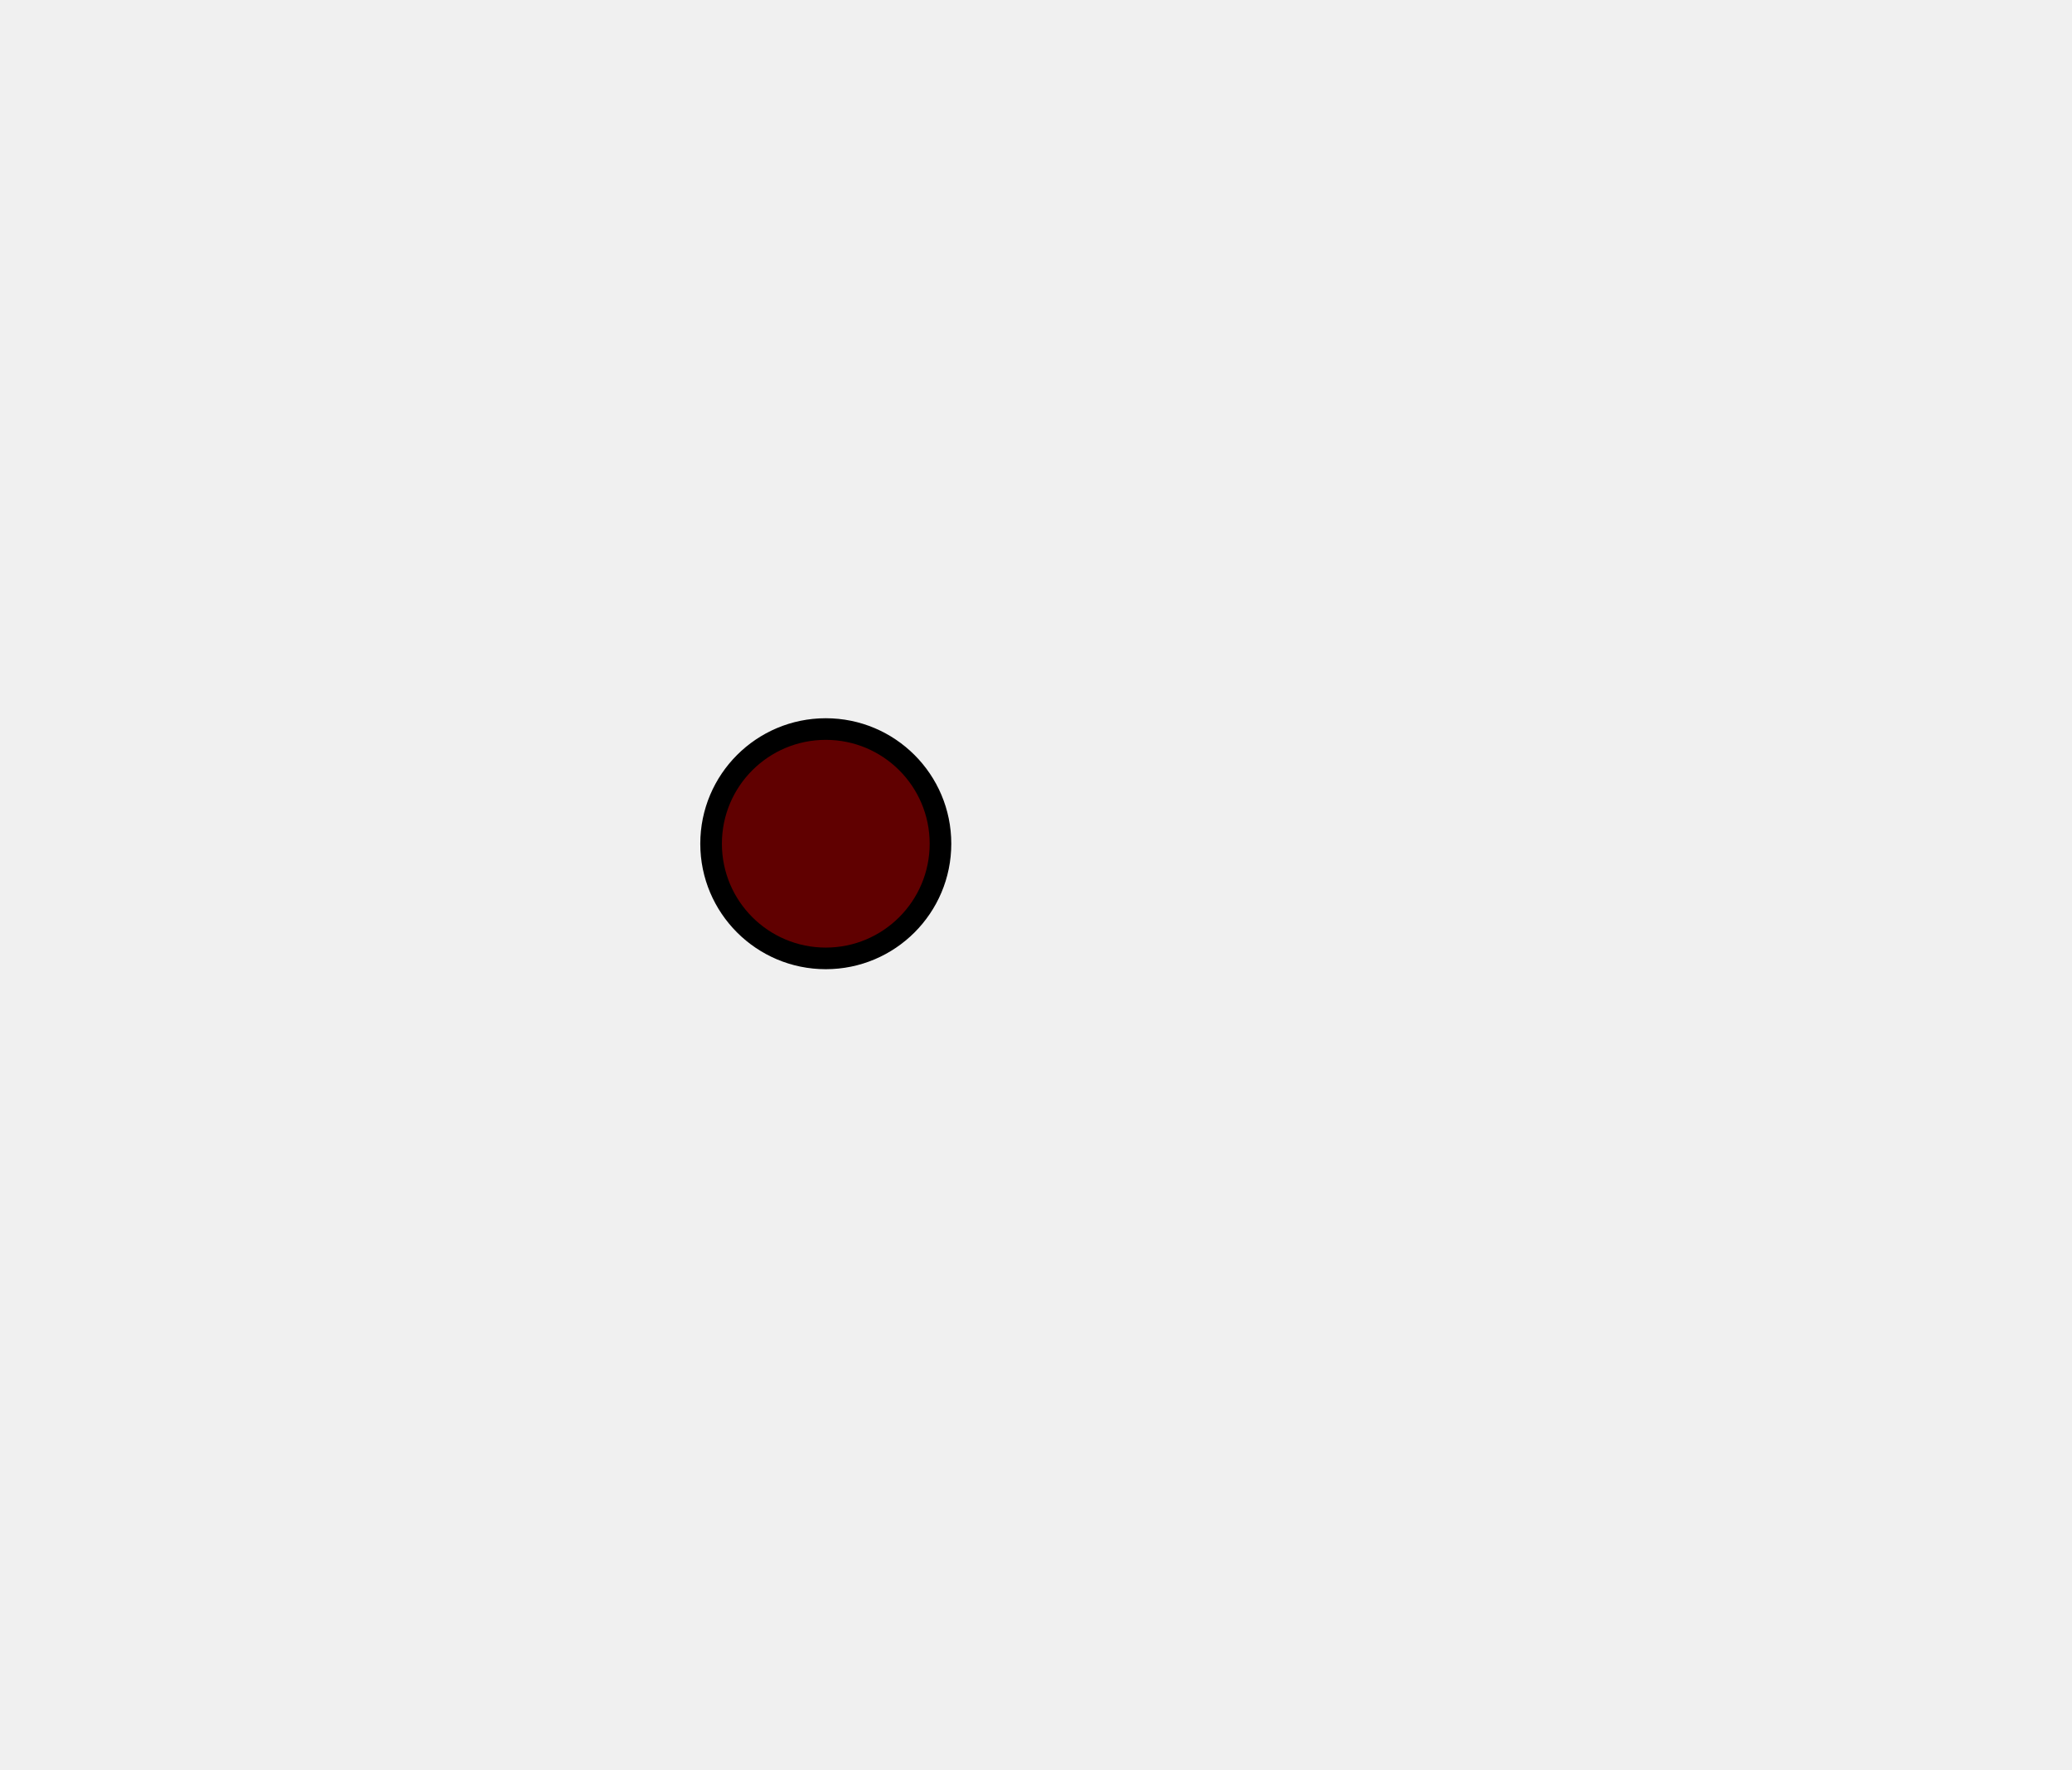
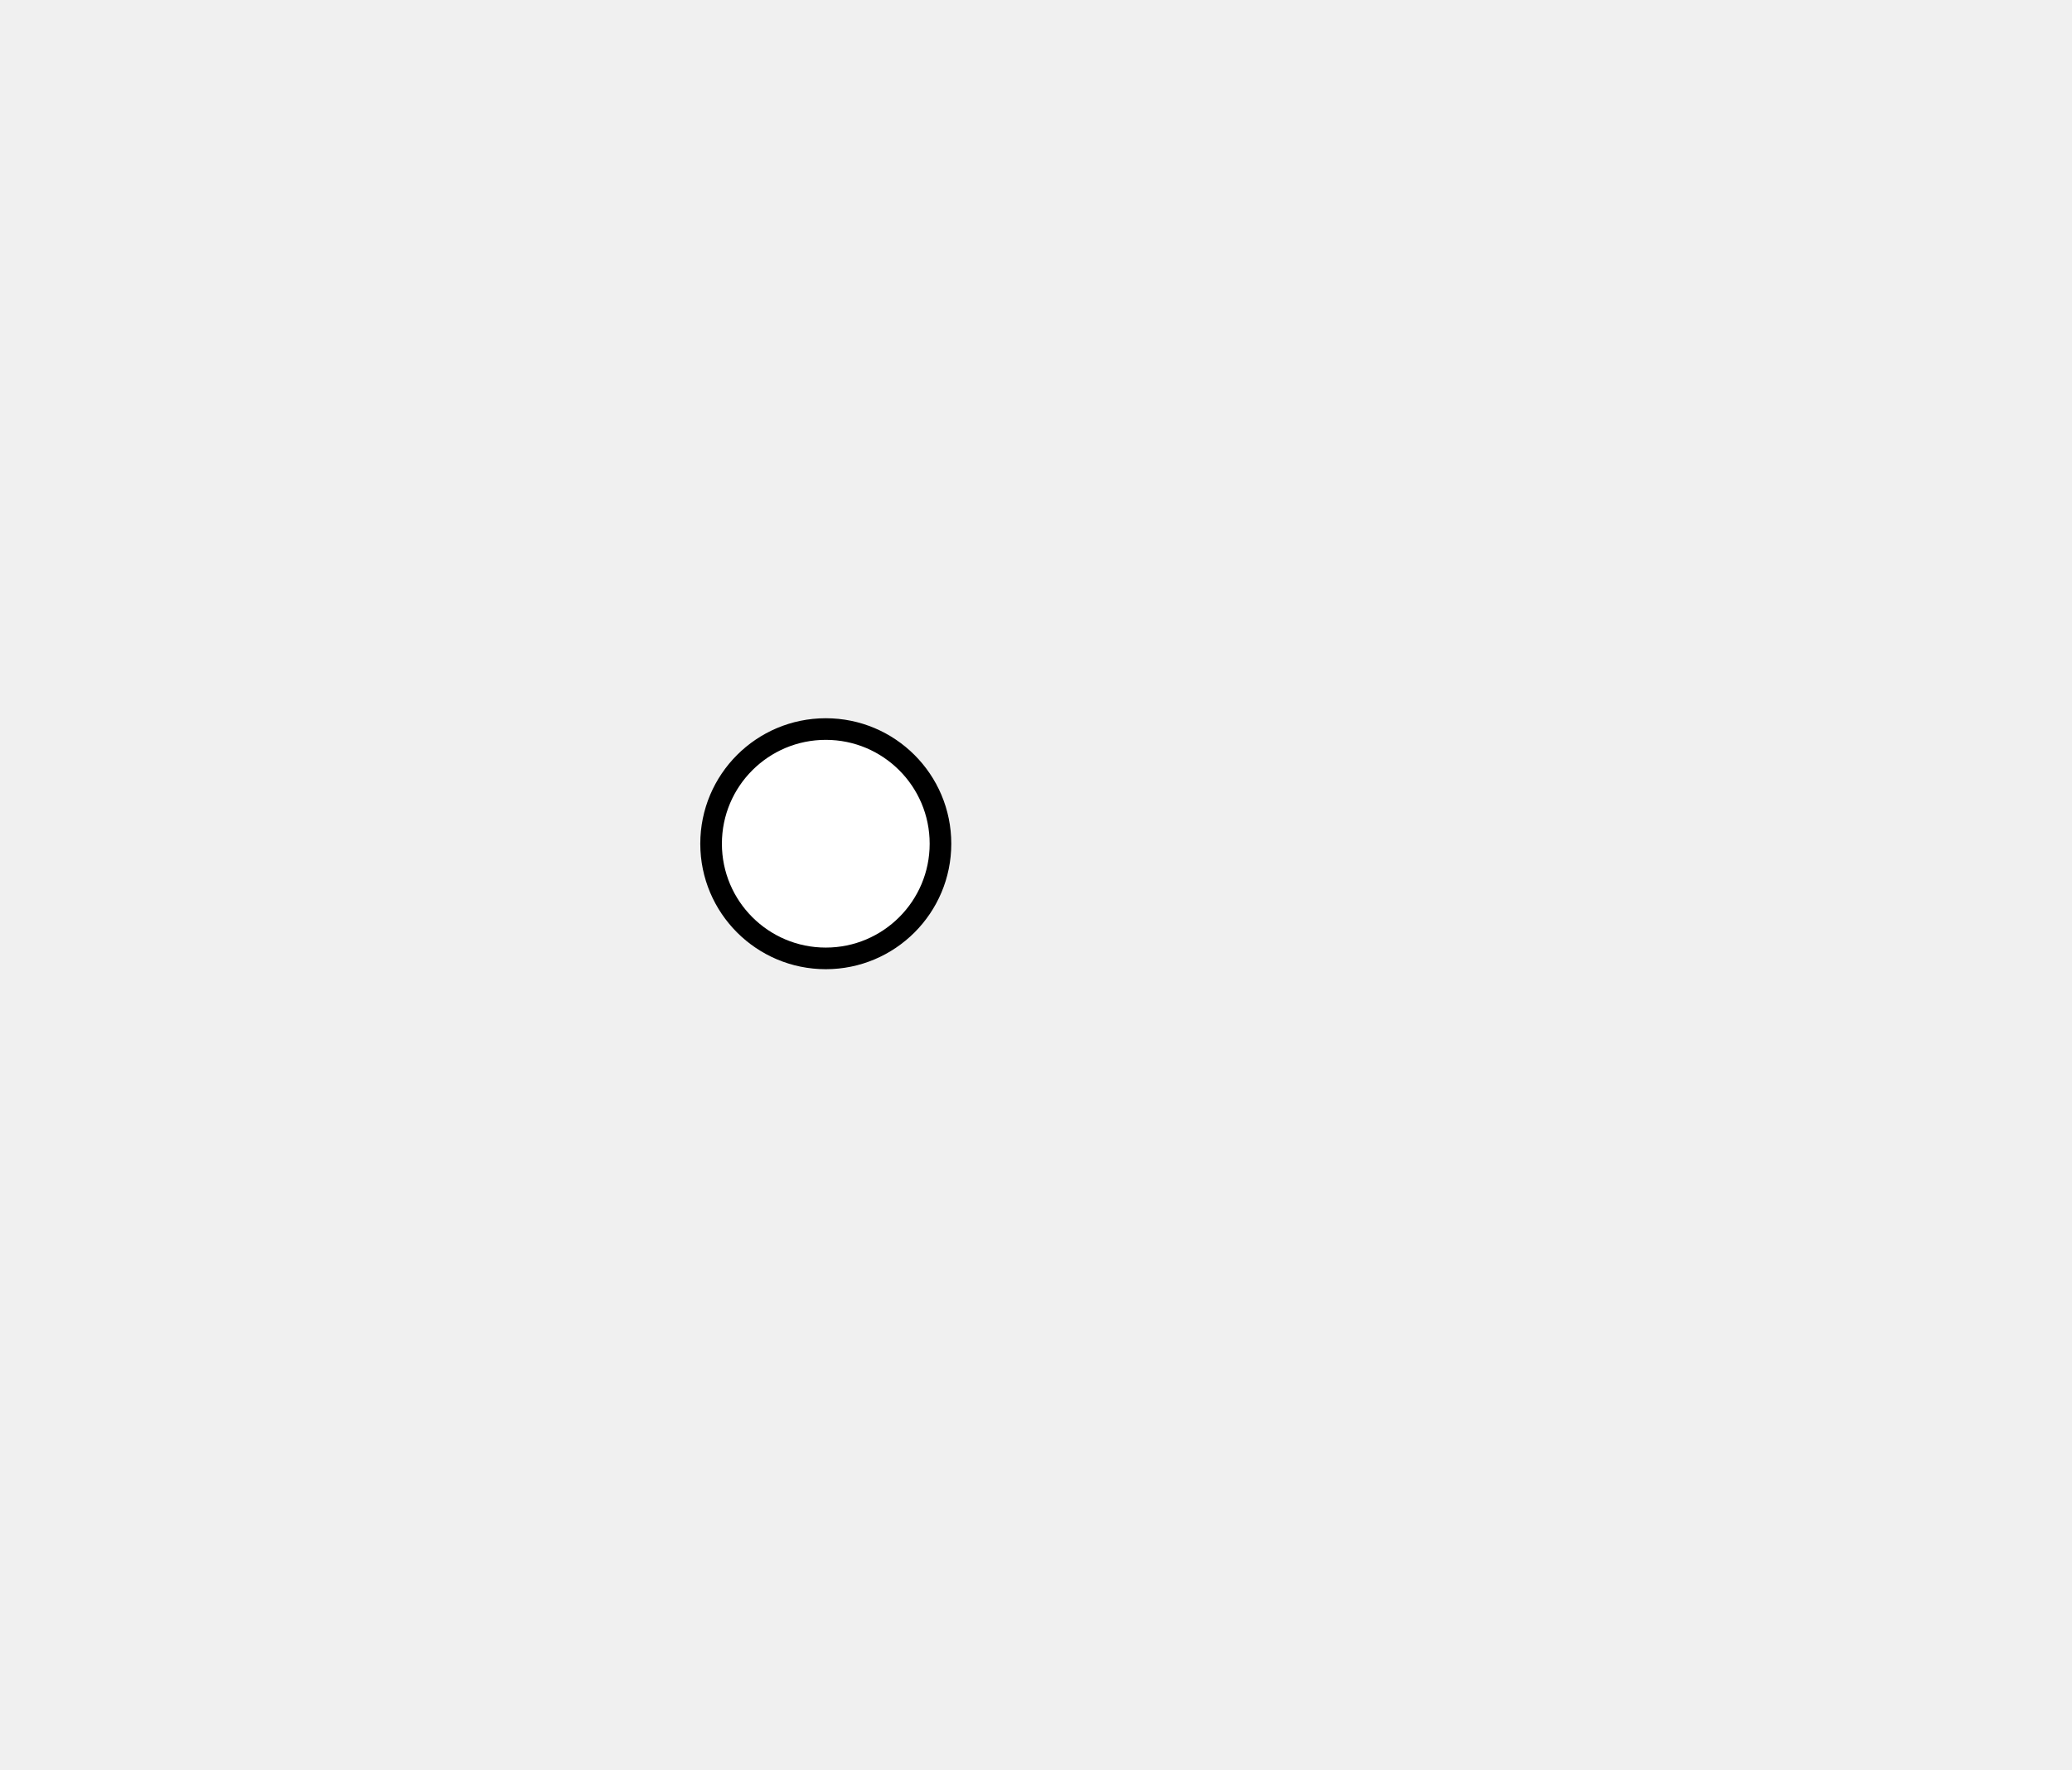
<svg xmlns="http://www.w3.org/2000/svg" width="96" height="82" viewBox="0 0 25.4 21.696" version="1.1" id="svg8">
  <defs id="defs2" />
  <g id="layer1" transform="translate(0,-275.3042)">
-     <circle style="fill:#600000;fill-opacity:1;stroke:#000000;stroke-width:0.265;stroke-linecap:round;stroke-linejoin:round;stroke-miterlimit:4;stroke-dasharray:none;stroke-dashoffset:0;stroke-opacity:1" id="path7491" cx="10.123" cy="285.649" r="1.406" />
+     <circle style="fill:#ffffff;fill-opacity:1;stroke:#000000;stroke-width:0.265;stroke-linecap:round;stroke-linejoin:round;stroke-miterlimit:4;stroke-dasharray:none;stroke-dashoffset:0;stroke-opacity:1" id="path7491" cx="10.123" cy="285.649" r="1.406" />
  </g>
</svg>
